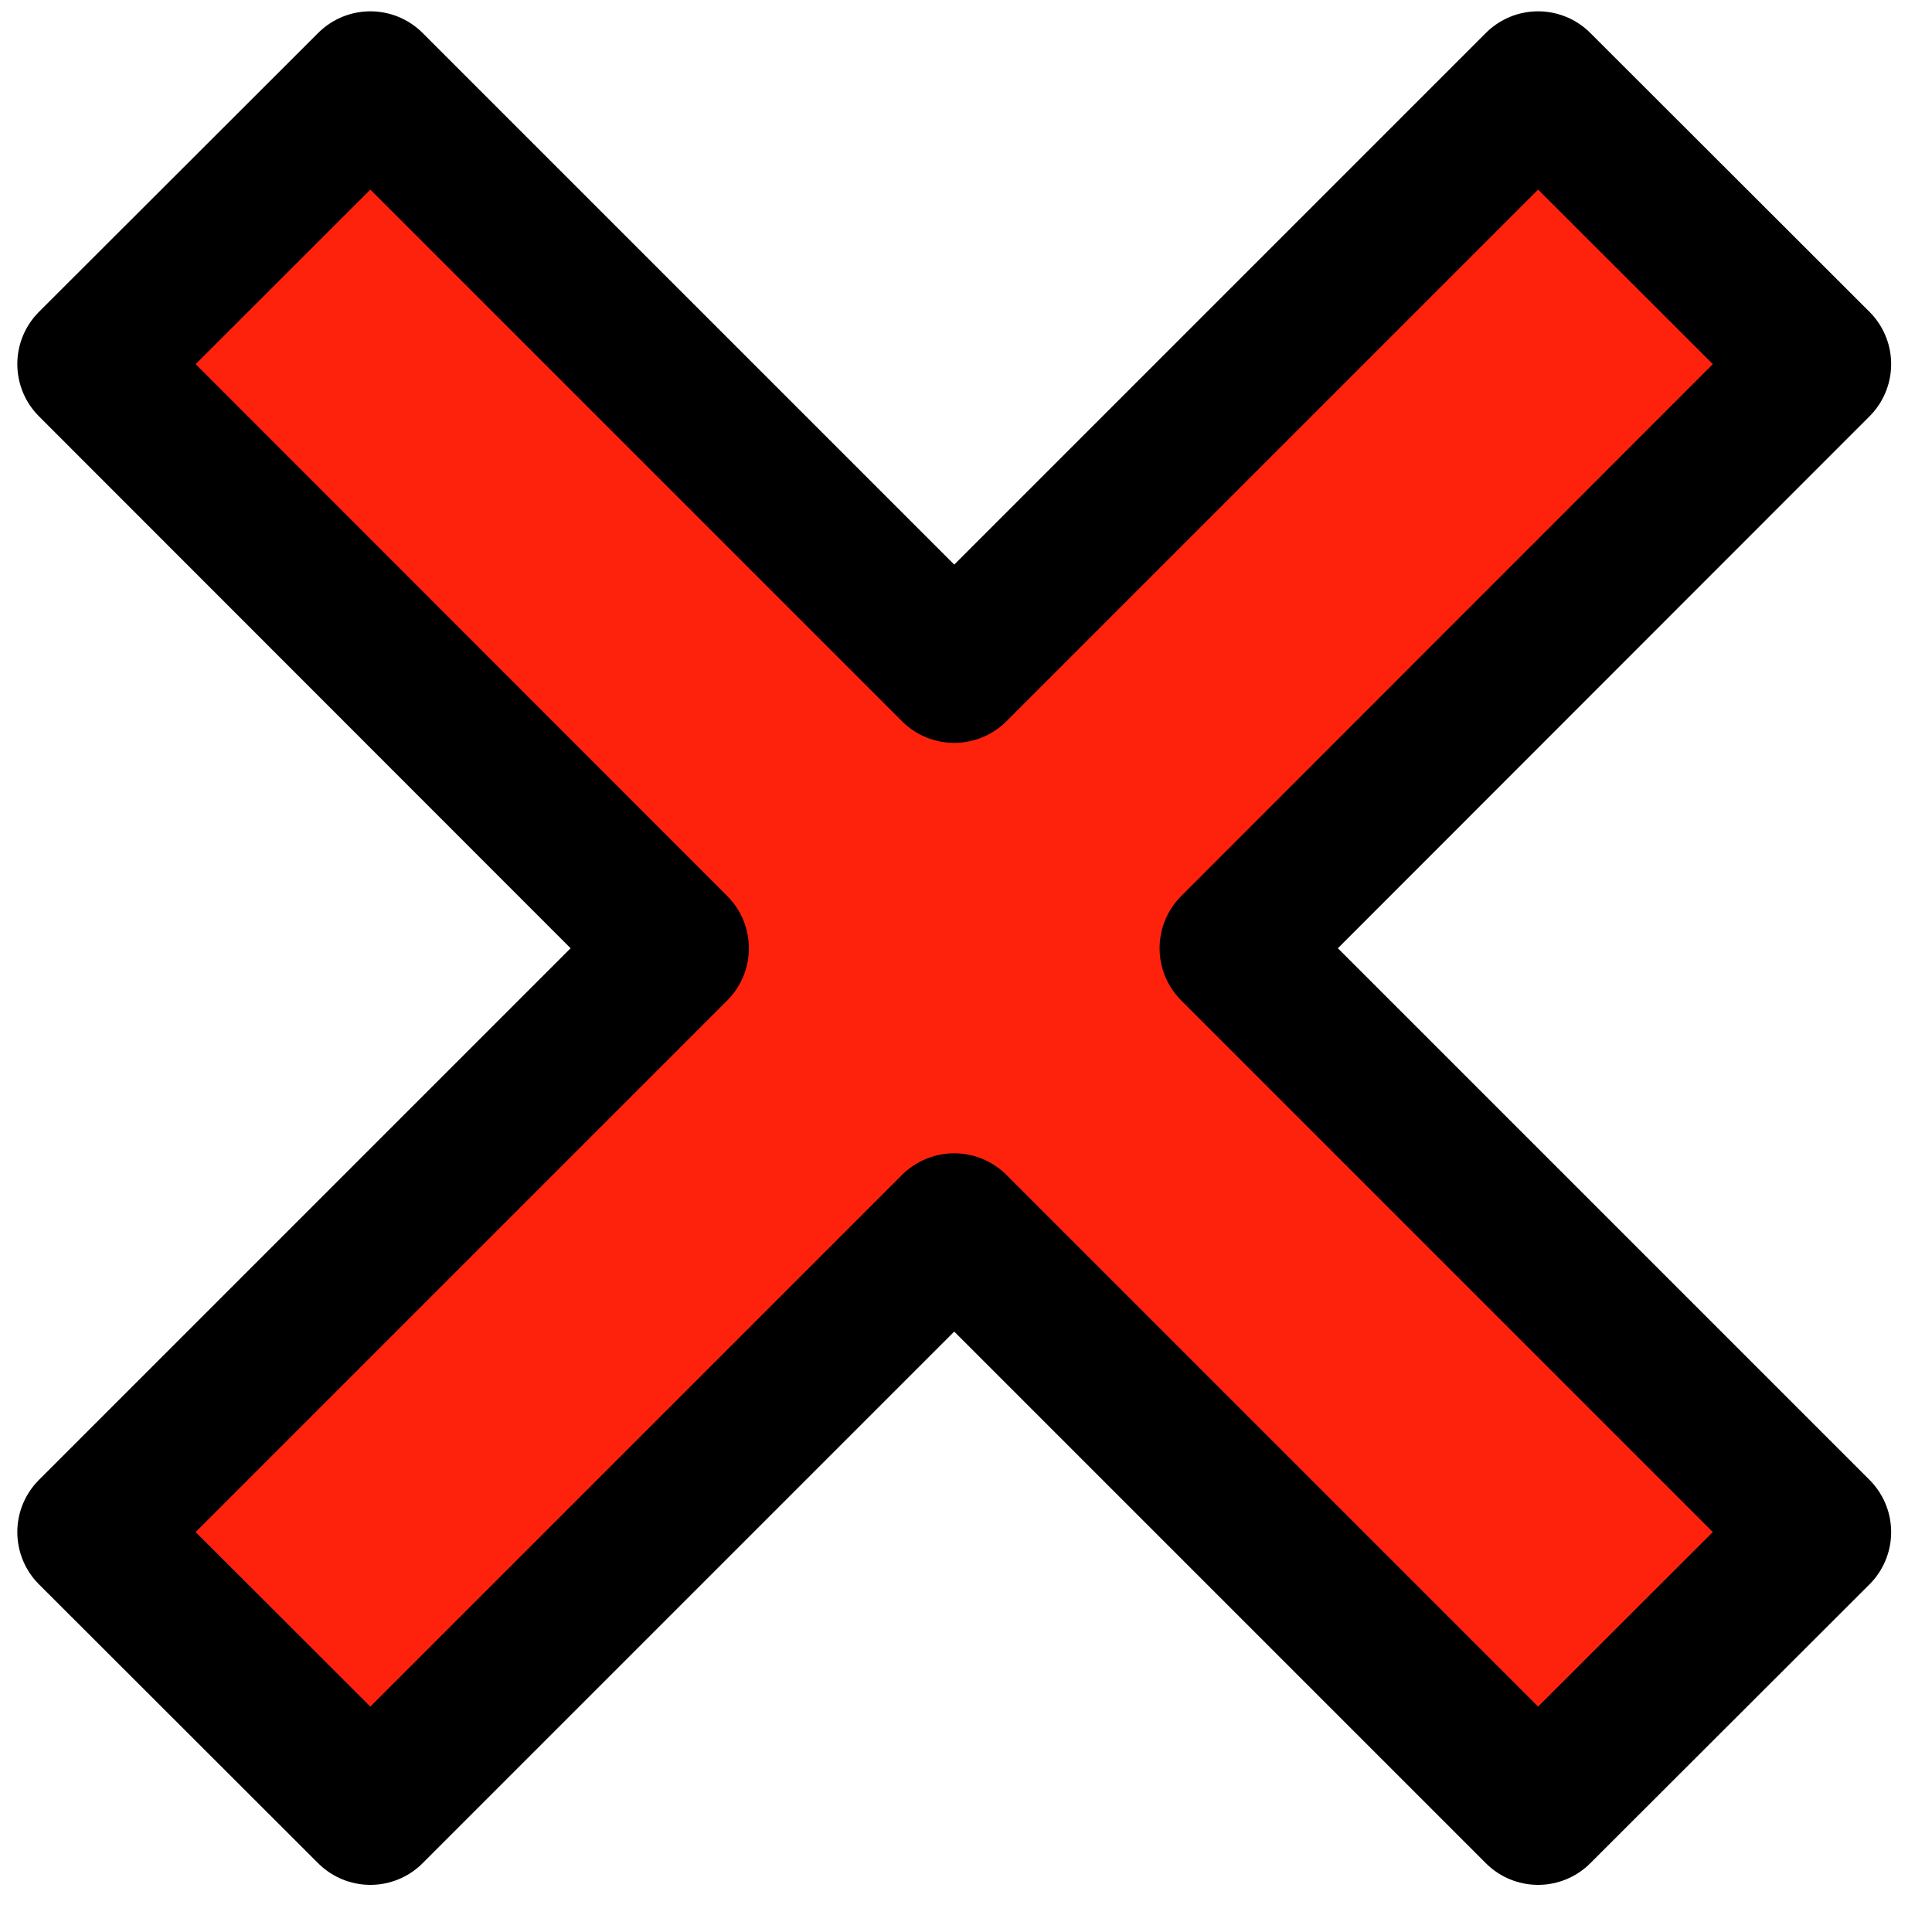
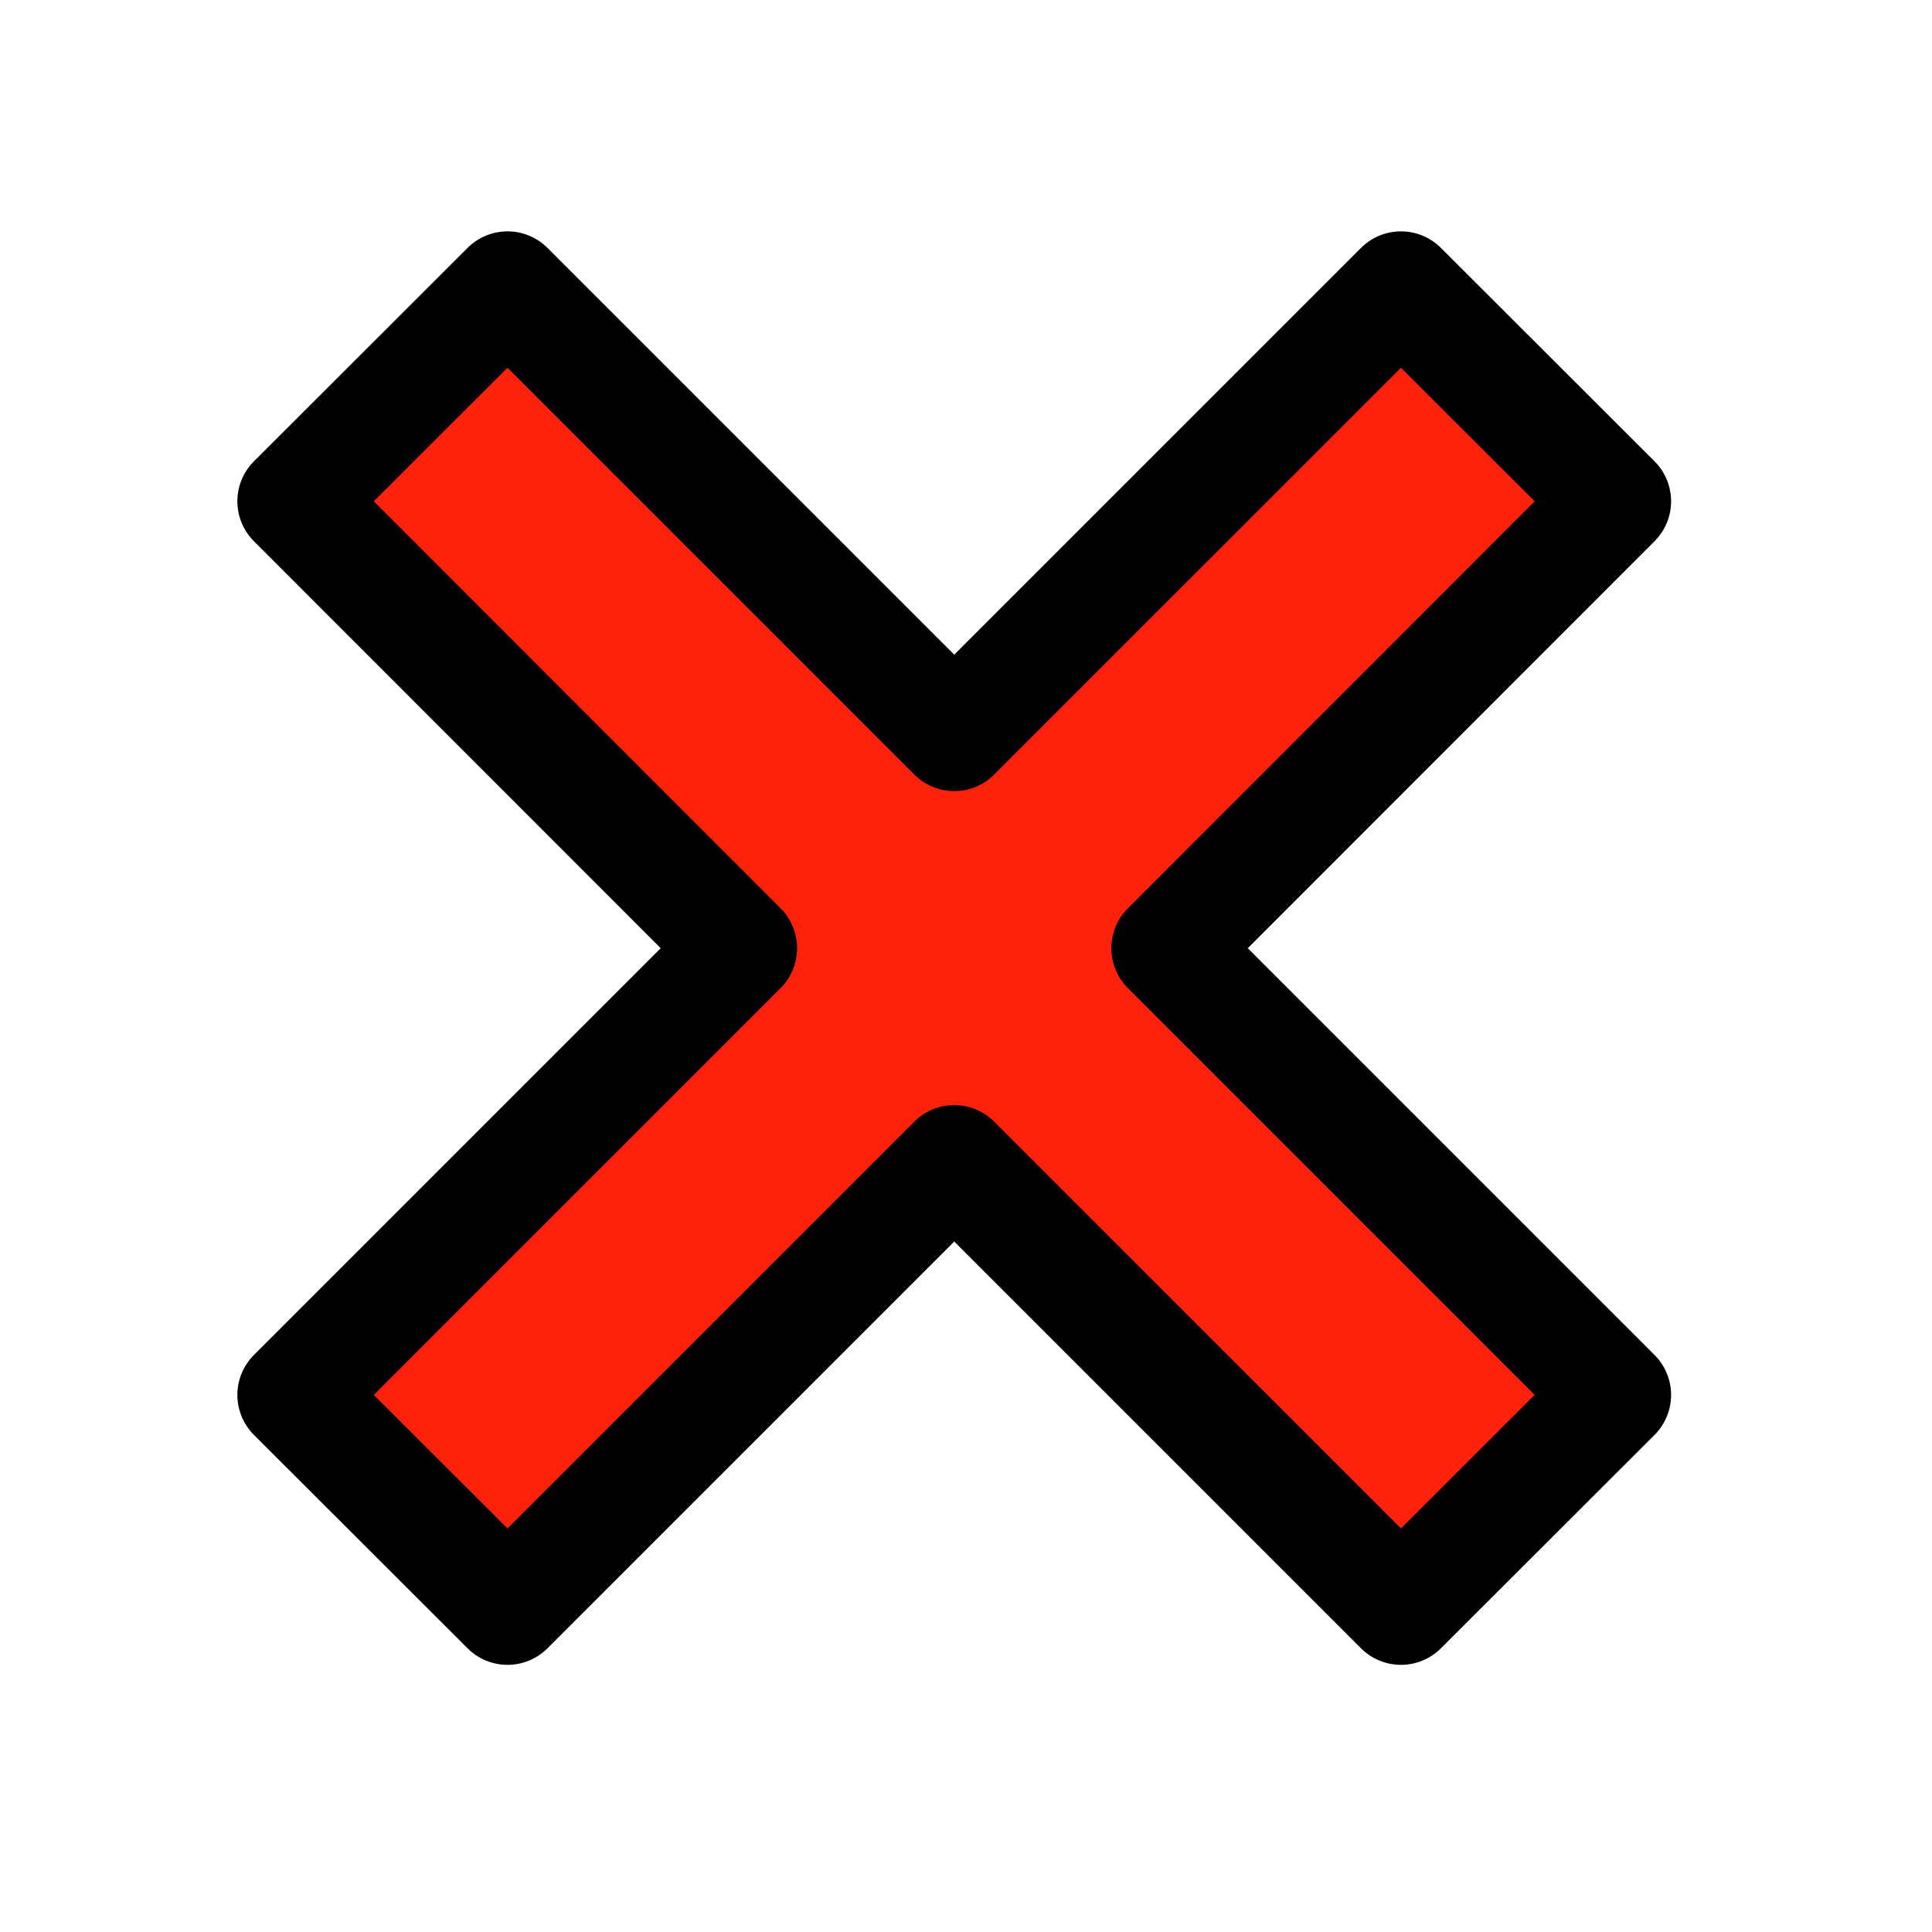
<svg xmlns="http://www.w3.org/2000/svg" height="128" viewBox="0 0 128 128" width="128" version="1.1" id="svg8">
  <defs id="defs12" />
-   <path d="M 24.538,5.643 6.04,24.122 44.722,62.824 6.04,101.506 24.538,119.984 63.22,81.302 101.902,119.984 120.401,101.506 81.719,62.824 120.401,24.122 101.902,5.643 63.22,44.325 Z" style="fill:#fe220d;fill-rule:evenodd;stroke:#000000;stroke-width:9.786;stroke-linecap:square;stroke-linejoin:round;fill-opacity:1;stroke-opacity:1" id="path2" />
-   <path d="m 14.901,24.111 3.916,-4.001 37.851,38.674 -3.916,4.001 z" fill="#dfdfdf" fill-opacity="0.13" id="path4" style="fill:#fe220d;fill-opacity:1;stroke-width:10.271" />
-   <path d="m 52.752,62.785 4.001,3.916 -38.674,37.851 -4.001,-3.916 z" fill="#dfdfdf" fill-opacity="0.13" id="path6" style="fill:#fe220d;fill-opacity:1;stroke-width:10.271" />
+   <path d="M 33.624,19.072 19.47,33.21 49.067,62.821 19.47,92.418 33.624,106.556 63.22,76.96 92.817,106.556 106.97,92.418 77.374,62.821 106.97,33.21 92.817,19.072 63.22,48.668 Z" style="fill:#fe220d;fill-opacity:1;fill-rule:evenodd;stroke:#000000;stroke-width:7.488;stroke-linecap:square;stroke-linejoin:round;stroke-opacity:1" id="path2" />
+   <path d="m 26.251,33.202 2.996,-3.061 28.96,29.59 -2.996,3.061 z" fill="#dfdfdf" fill-opacity="0.13" id="path4" style="fill:#fe220d;fill-opacity:1;stroke-width:7.859" />
+   <path d="M 55.211,62.791 58.272,65.787 28.682,94.748 25.621,91.752 Z" fill="#dfdfdf" fill-opacity="0.13" id="path6" style="fill:#fe220d;fill-opacity:1;stroke-width:7.859" />
</svg>
